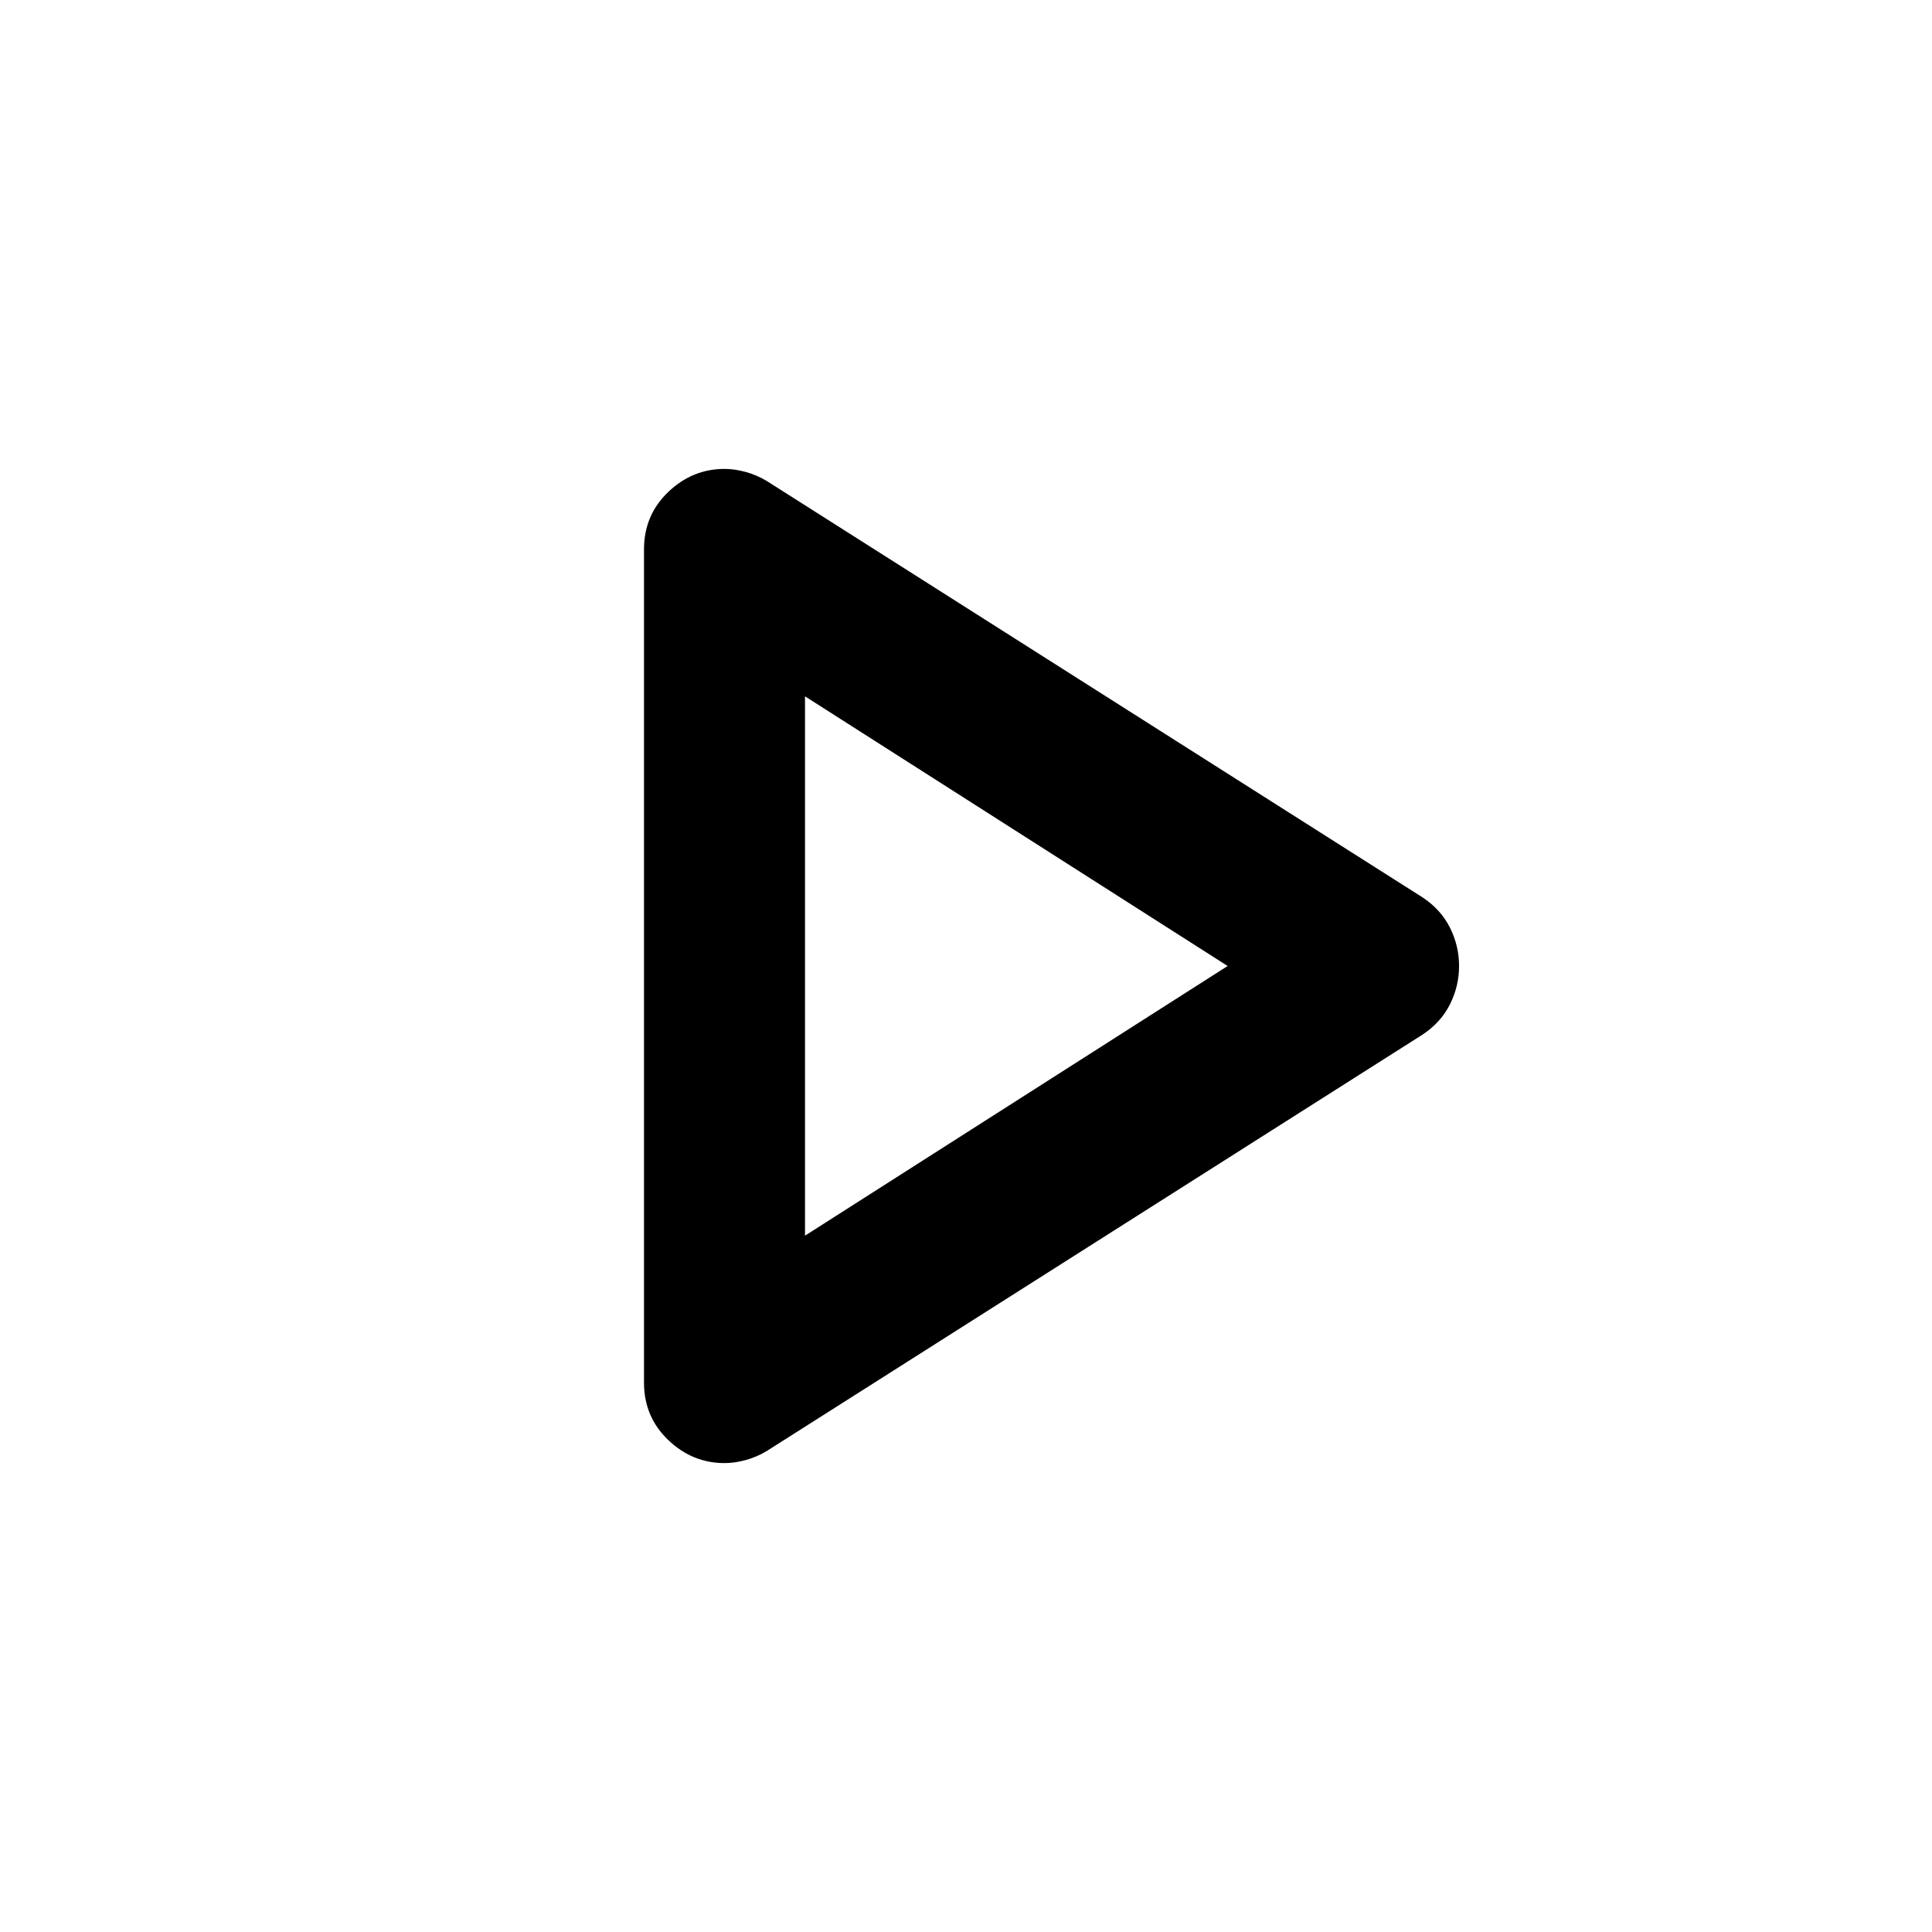
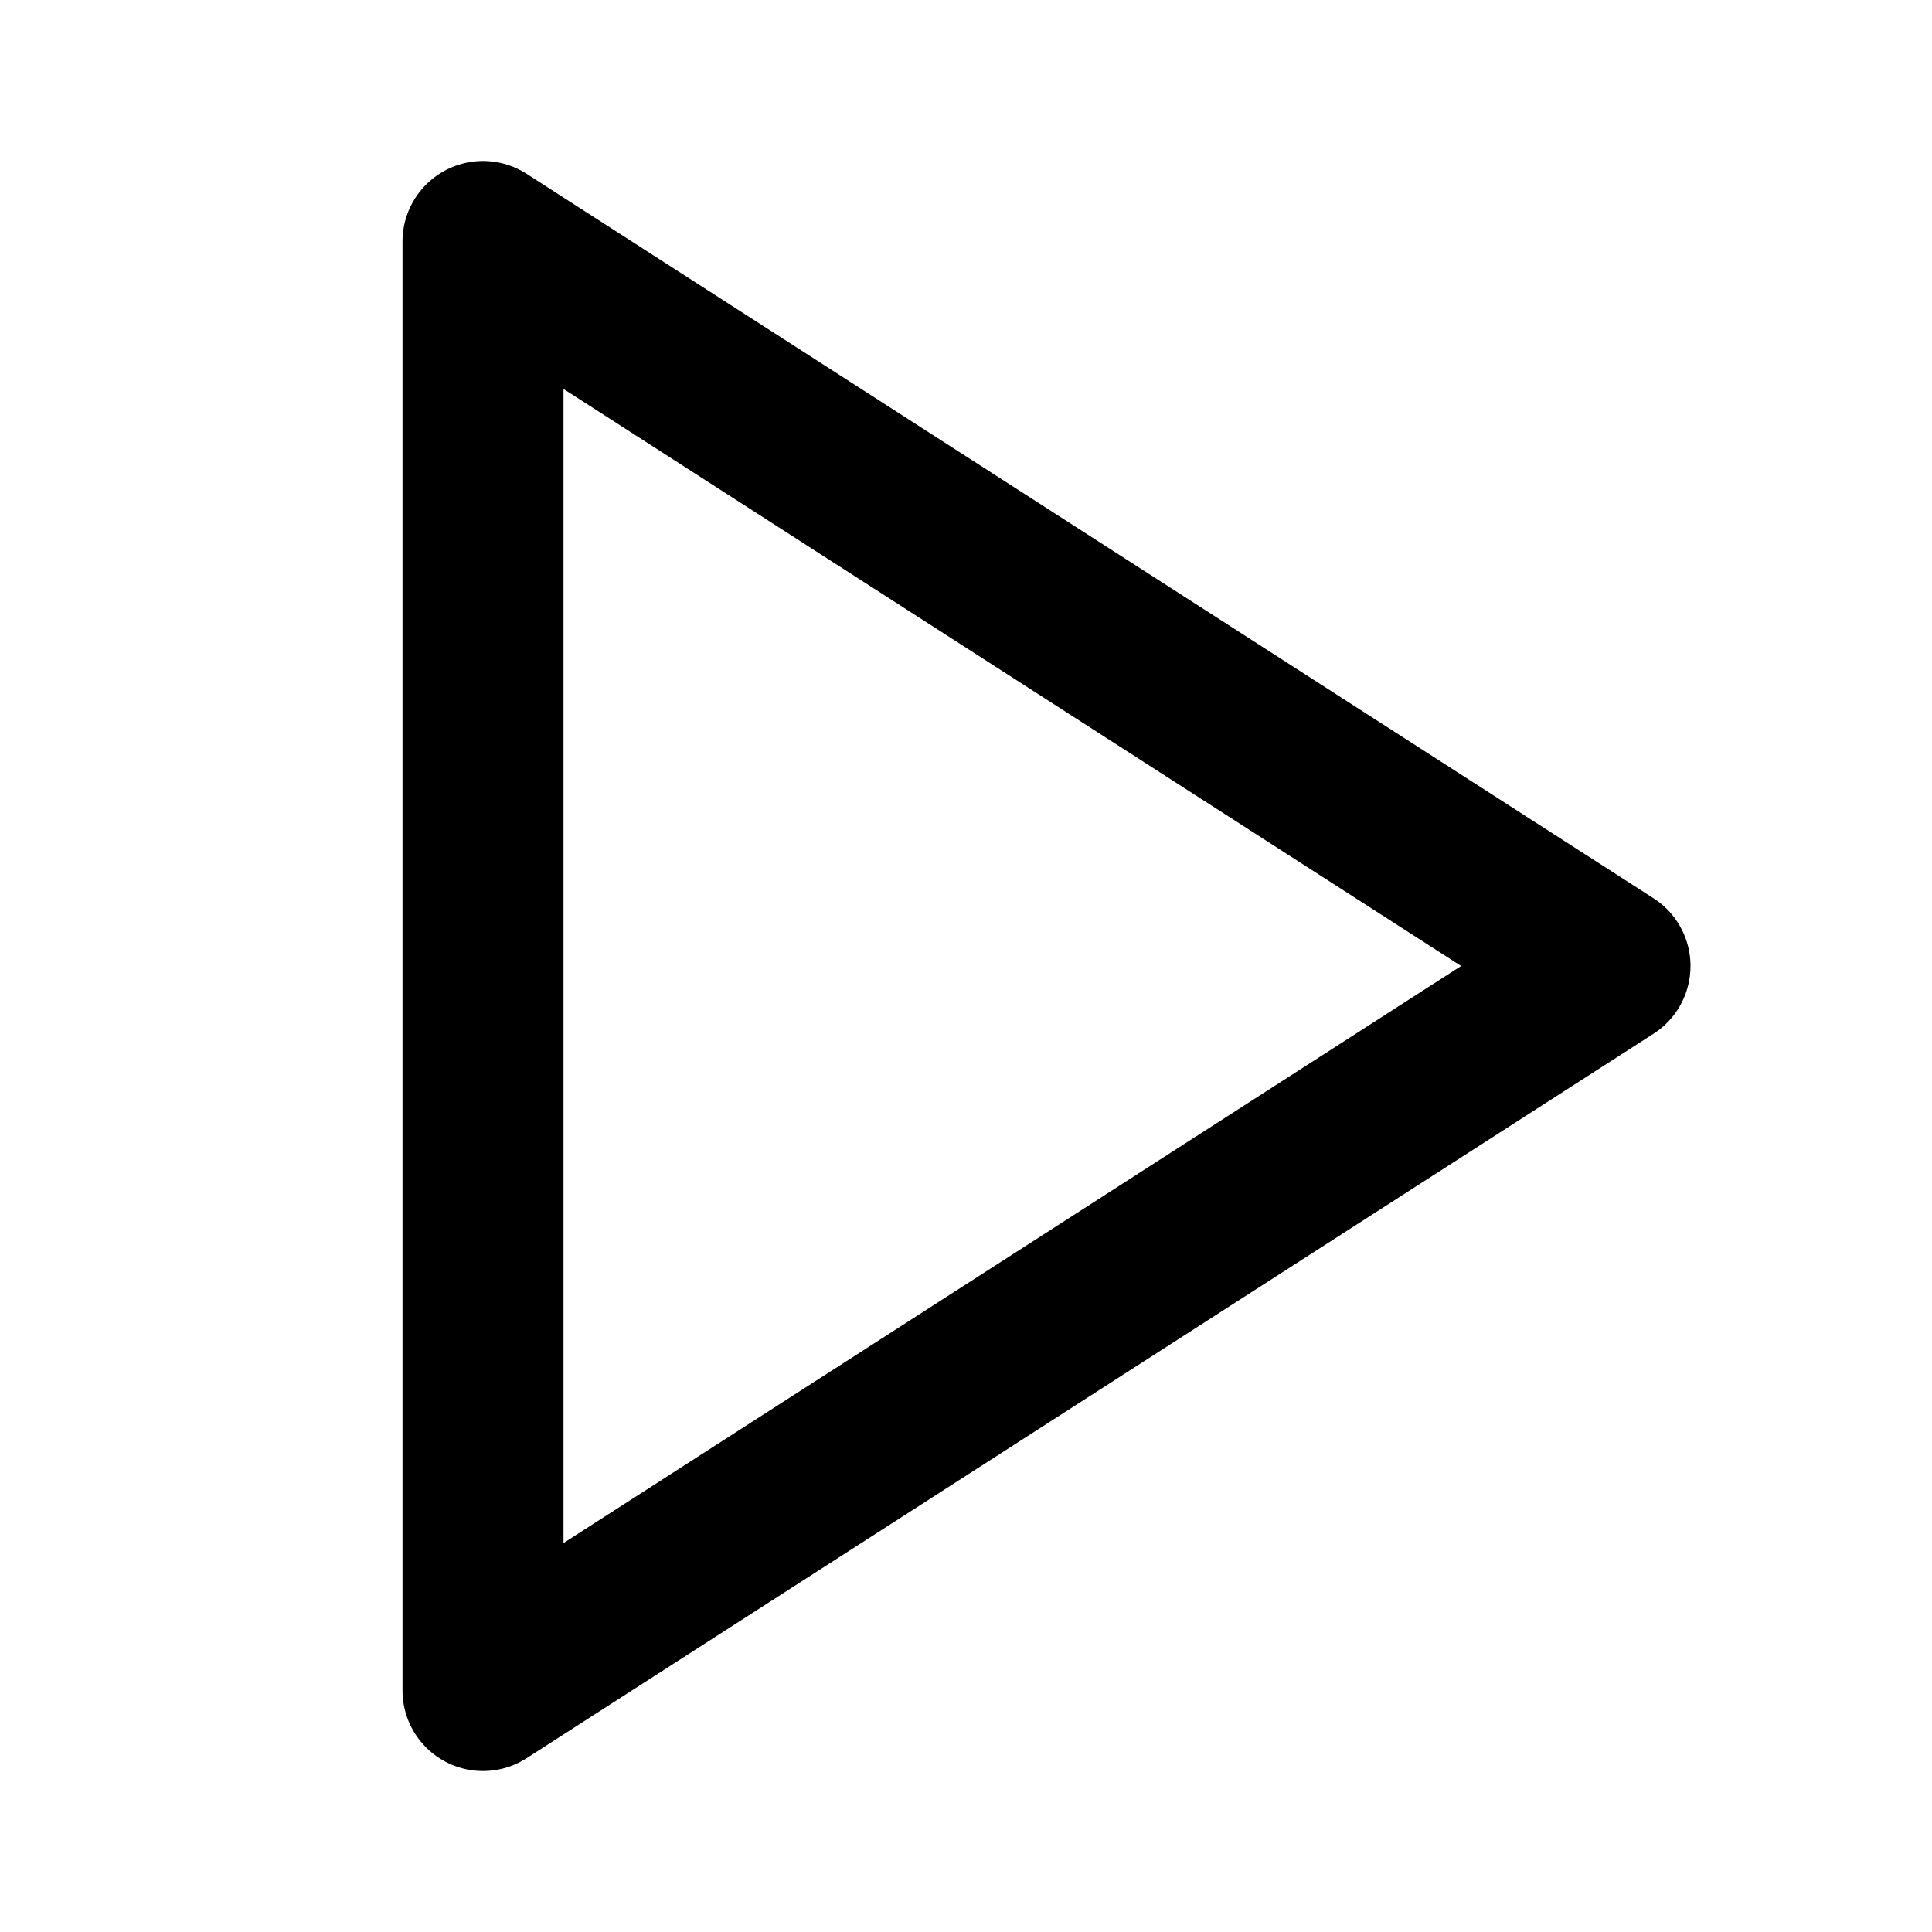
- <svg xmlns="http://www.w3.org/2000/svg" height="24px" viewBox="0 -960 960 960" width="24px" fill="#000000">
-   <path d="M320-273v-414q0-17 12-28.5t28-11.5q5 0 10.5 1.5T381-721l326 207q9 6 13.5 15t4.5 19q0 10-4.5 19T707-446L381-239q-5 3-10.5 4.5T360-233q-16 0-28-11.5T320-273Zm80-207Zm0 134 210-134-210-134v268Z" />
+ <svg xmlns="http://www.w3.org/2000/svg" width="24" height="24" viewBox="0 0 24 24" fill="none" stroke="currentColor" stroke-width="2" stroke-linecap="round" stroke-linejoin="round" class="lucide lucide-play">
+   <polygon points="6 3 20 12 6 21 6 3" />
</svg>
